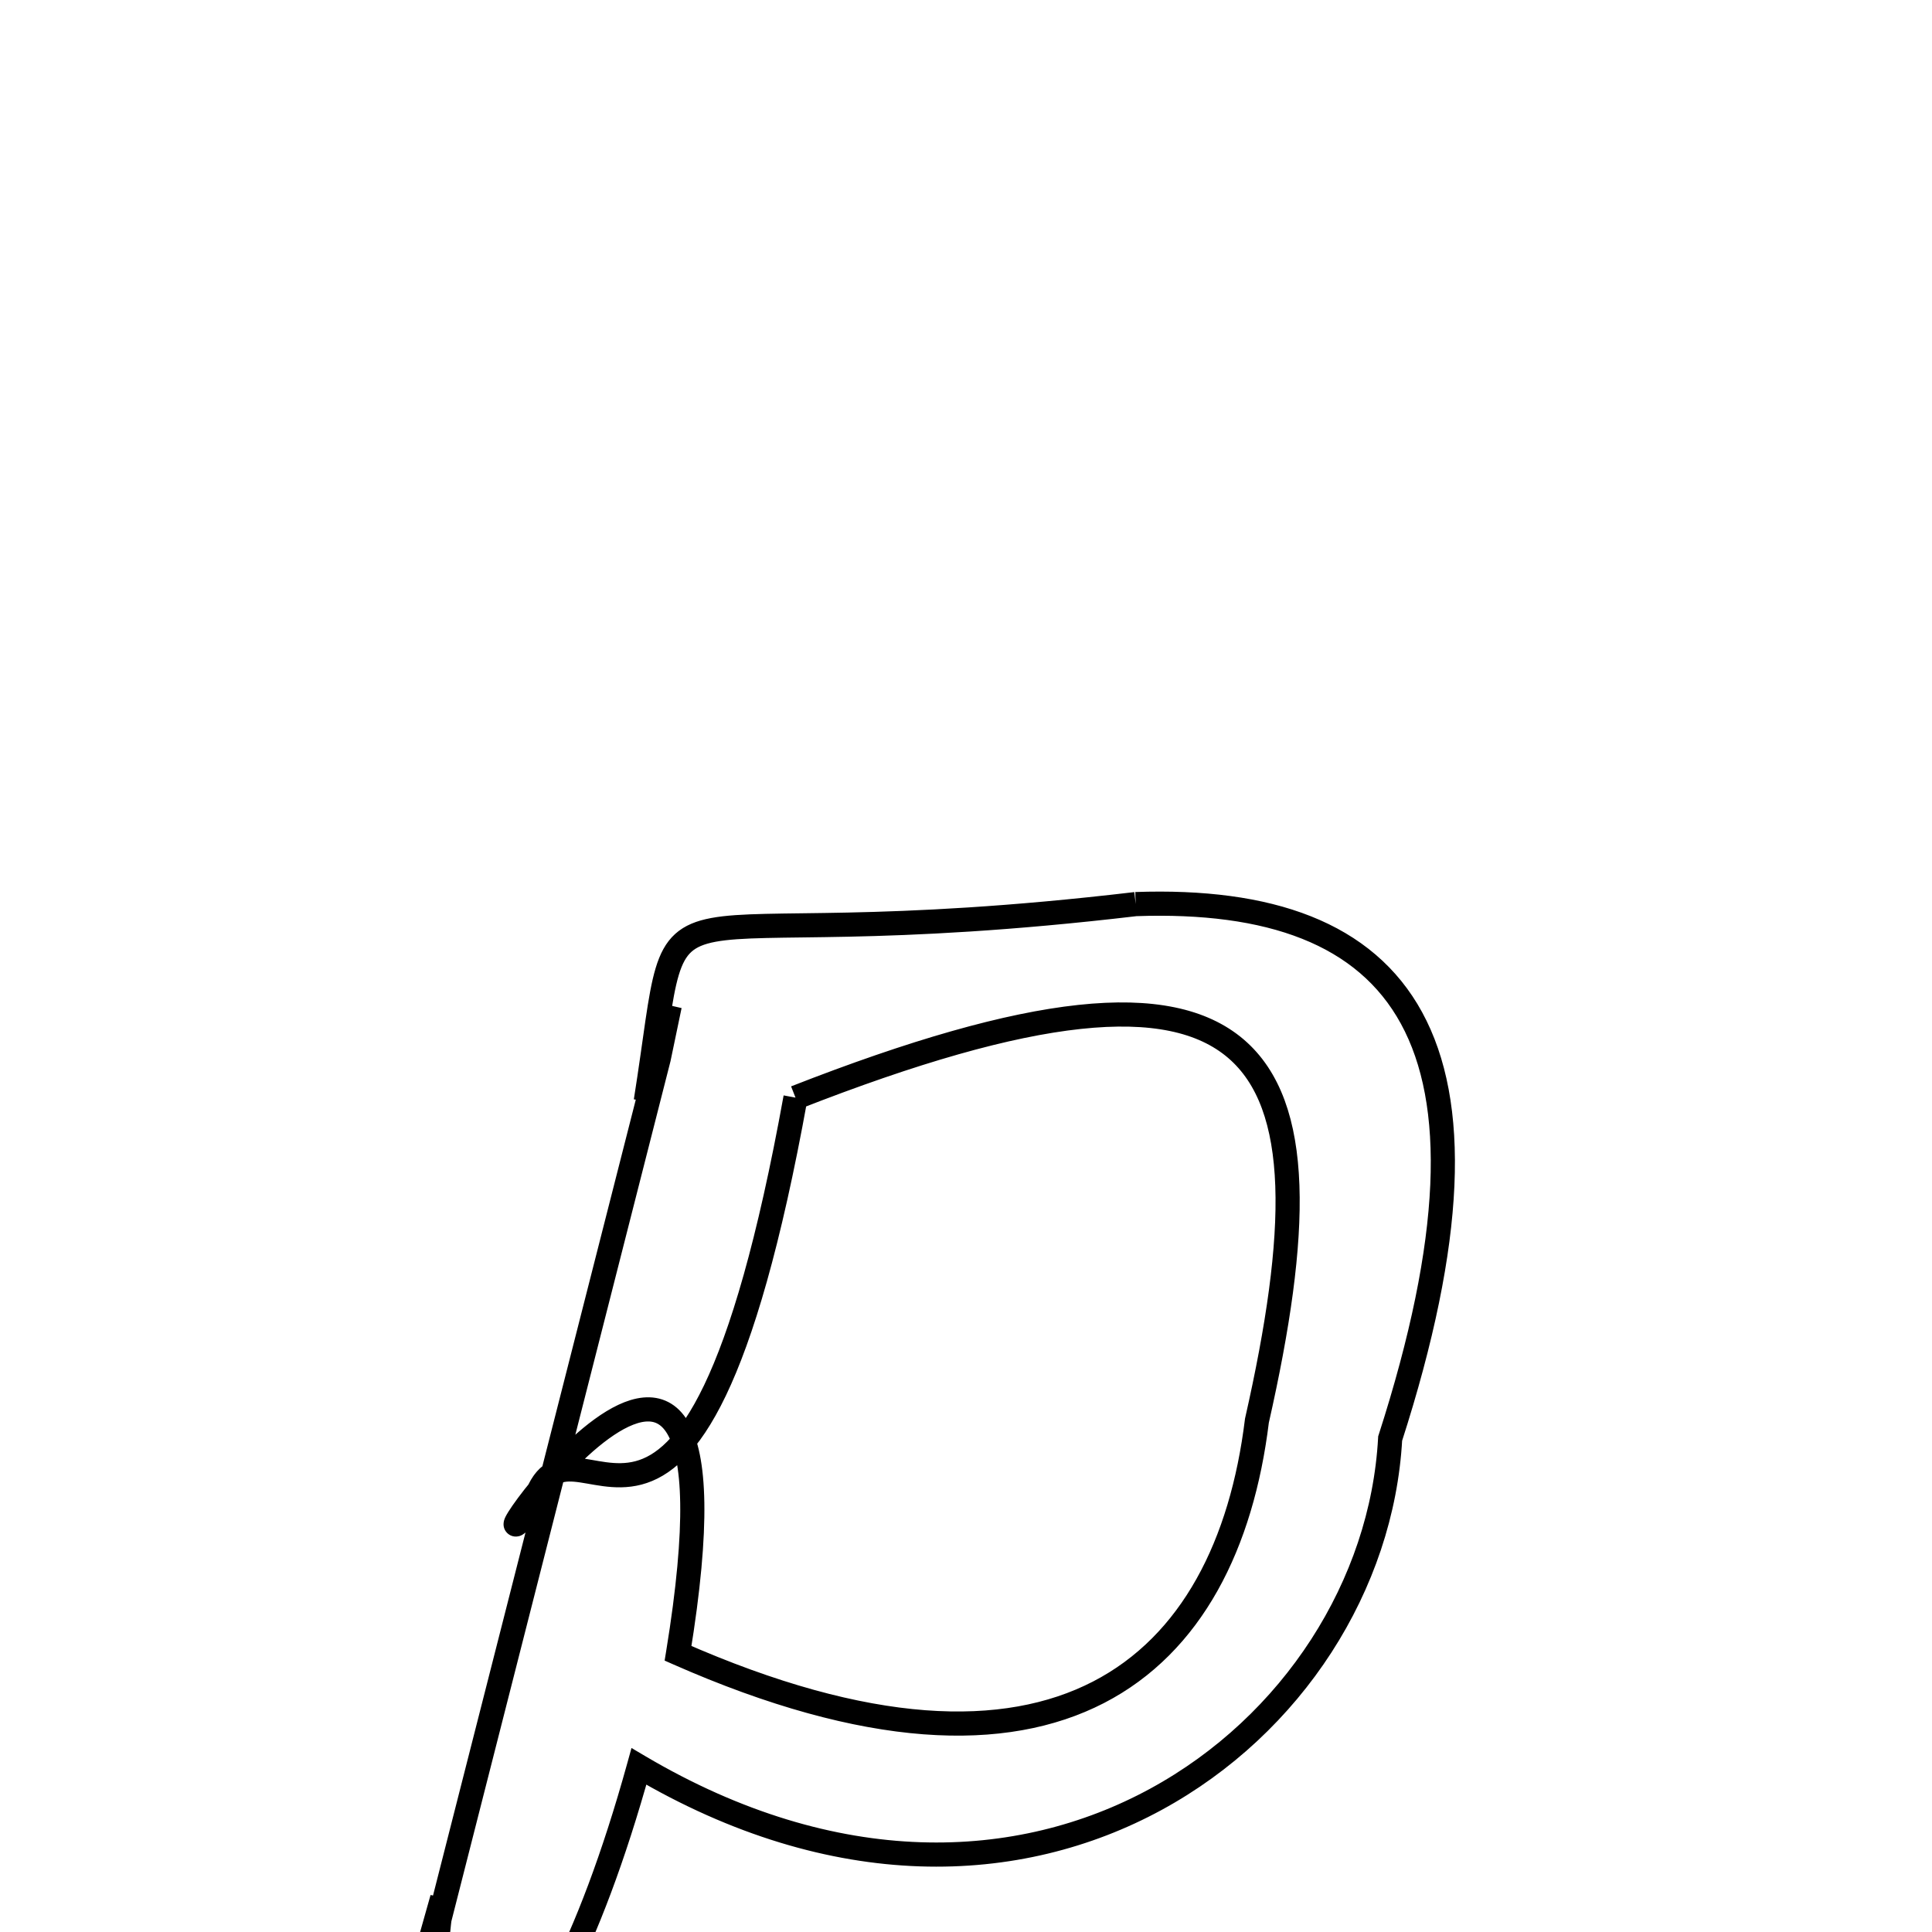
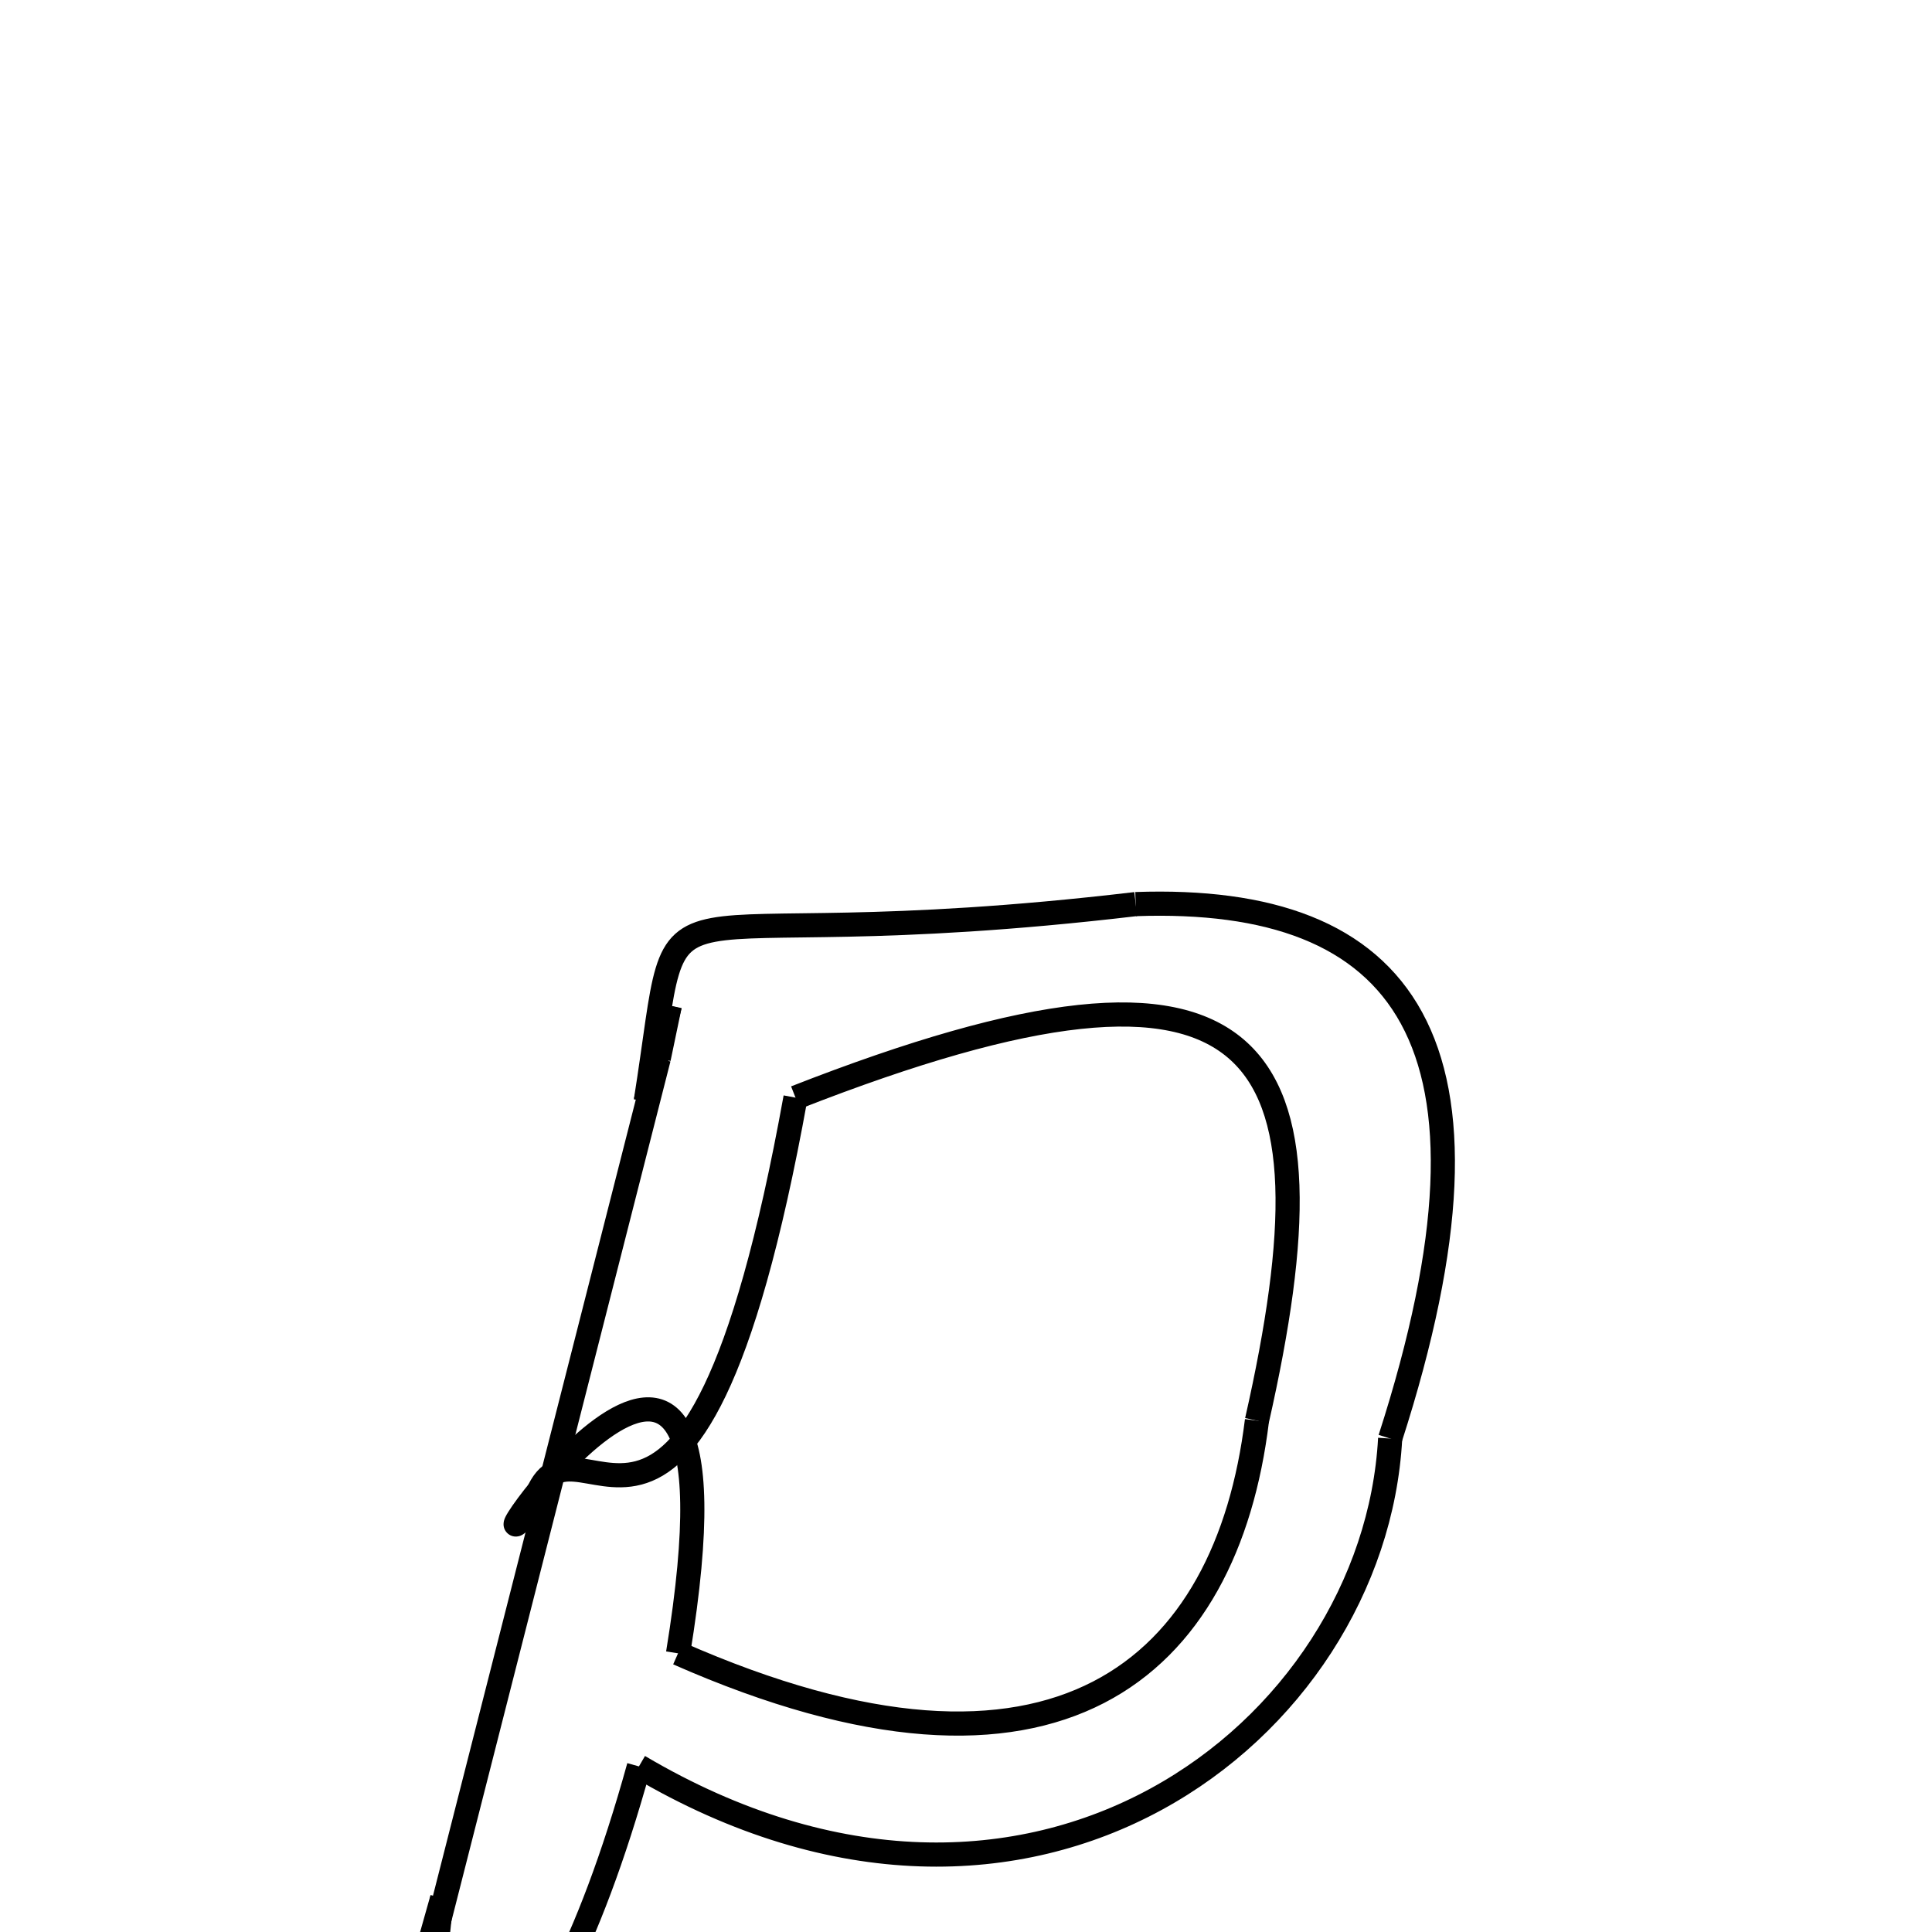
<svg xmlns="http://www.w3.org/2000/svg" width="50px" height="50px" viewBox="0 0 24 24">
  <style type="text/css">
- .path {
- 		stroke-dasharray: 100;
- 		animation: dash 30s linear infinite;
+ .pen {
+ 	stroke-dashoffset: 0;
+ 	animation-duration: 5s;
+ 	animation-iteration-count: 1000;
+ 	animation-timing-function: ease;
}
- @keyframes dash {
- 	to {
- 		stroke-dashoffset: 1000;
+ .path00 {
+ 		stroke-dasharray: 18;
+ 		animation-name: dash00 
+ }
+ @keyframes dash00 {
+ 	0% {
+ 		stroke-dashoffset: 18;
+ 	}
+ 	9% {
+ 		stroke-dashoffset: 0;
+ 	}
+ }
+ .path01 {
+ 		stroke-dasharray: 24;
+ 		animation-name: dash01 
+ }
+ @keyframes dash01 {
+ 	0%, 9% {
+ 		stroke-dashoffset: 24;
+ 	}
+ 	22% {
+ 		stroke-dashoffset: 0;
+ 	}
+ }
+ .path02 {
+ 		stroke-dasharray: 13;
+ 		animation-name: dash02 
+ }
+ @keyframes dash02 {
+ 	0%, 22% {
+ 		stroke-dashoffset: 13;
+ 	}
+ 	29% {
+ 		stroke-dashoffset: 0;
+ 	}
+ }
+ .path03 {
+ 		stroke-dasharray: 10;
+ 		animation-name: dash03 
+ }
+ @keyframes dash03 {
+ 	0%, 29% {
+ 		stroke-dashoffset: 10;
+ 	}
+ 	35% {
+ 		stroke-dashoffset: 0;
+ 	}
+ }
+ .path04 {
+ 		stroke-dasharray: 3;
+ 		animation-name: dash04 
+ }
+ @keyframes dash04 {
+ 	0%, 35% {
+ 		stroke-dashoffset: 3;
+ 	}
+ 	37% {
+ 		stroke-dashoffset: 0;
+ 	}
+ }
+ .path05 {
+ 		stroke-dasharray: 35;
+ 		animation-name: dash05 
+ }
+ @keyframes dash05 {
+ 	0%, 37% {
+ 		stroke-dashoffset: 35;
+ 	}
+ 	55% {
+ 		stroke-dashoffset: 0;
+ 	}
+ }
+ .path06 {
+ 		stroke-dasharray: 1;
+ 		animation-name: dash06 
+ }
+ @keyframes dash06 {
+ 	0%, 55% {
+ 		stroke-dashoffset: 1;
+ 	}
+ 	56% {
+ 		stroke-dashoffset: 0;
+ 	}
+ }
+ .path07 {
+ 		stroke-dasharray: 2;
+ 		animation-name: dash07 
+ }
+ @keyframes dash07 {
+ 	0%, 56% {
+ 		stroke-dashoffset: 2;
+ 	}
+ 	57% {
+ 		stroke-dashoffset: 0;
+ 	}
+ }
+ .path08 {
+ 		stroke-dasharray: 15;
+ 		animation-name: dash08 
+ }
+ @keyframes dash08 {
+ 	0%, 57% {
+ 		stroke-dashoffset: 15;
+ 	}
+ 	65% {
+ 		stroke-dashoffset: 0;
+ 	}
+ }
+ .path09 {
+ 		stroke-dasharray: 13;
+ 		animation-name: dash09 
+ }
+ @keyframes dash09 {
+ 	0%, 65% {
+ 		stroke-dashoffset: 13;
+ 	}
+ 	72% {
+ 		stroke-dashoffset: 0;
+ 	}
+ }
+ .path10 {
+ 		stroke-dasharray: 11;
+ 		animation-name: dash10 
+ }
+ @keyframes dash10 {
+ 	0%, 72% {
+ 		stroke-dashoffset: 11;
+ 	}
+ 	79% {
+ 		stroke-dashoffset: 0;
+ 	}
+ }
+ .path11 {
+ 		stroke-dasharray: 18;
+ 		animation-name: dash11 
+ }
+ @keyframes dash11 {
+ 	0%, 79% {
+ 		stroke-dashoffset: 18;
+ 	}
+ 	88% {
+ 		stroke-dashoffset: 0;
+ 	}
+ }
+ .path12 {
+ 		stroke-dasharray: 21;
+ 		animation-name: dash12 
+ }
+ @keyframes dash12 {
+ 	0%, 88% {
+ 		stroke-dashoffset: 21;
+ 	}
+ 	100% {
+ 		stroke-dashoffset: 0;
	}
}
</style>
-   <path class="path" d="M 14.108 11.231 C 17.433 11.115 18.868 12.91 17.269 17.87 C 17.071 21.507 12.817 24.827 7.937 21.943 C 6.668 26.523 5.01 26.936 5.493 23.581 L 4.044 28.716 L 3.778 30.439 L 8.183 13.149 L 8.32 12.492 L 8.022 13.679 C 8.525 10.517 7.733 11.983 14.108 11.231 M 9.882 13.635 C 8.564 20.917 7.084 17.095 6.626 18.703 C 5.438 20.161 9.477 14.094 8.423 20.538 C 13.138 22.617 15.238 20.714 15.614 17.648 C 16.67 12.982 15.771 11.328 9.882 13.635 " fill="none" stroke="black" stroke-width="0.3">
- </path>
+   <path class="pen path00" d="M 14.108 11.231 C 17.433 11.115 18.868 12.91 17.269 17.87 " fill="none" stroke="black" stroke-width="0.3" />
+   <path class="pen path01" d="M 17.269 17.87 C 17.071 21.507 12.817 24.827 7.937 21.943 " fill="none" stroke="black" stroke-width="0.3" />
+   <path class="pen path02" d="M 7.937 21.943 C 6.668 26.523 5.01 26.936 5.493 23.581 " fill="none" stroke="black" stroke-width="0.3" />
+   <path class="pen path03" d="M 5.493 23.581 L 4.044 28.716 " fill="none" stroke="black" stroke-width="0.3" />
+   <path class="pen path04" d="M 4.044 28.716 L 3.778 30.439 " fill="none" stroke="black" stroke-width="0.3" />
+   <path class="pen path05" d="M 3.778 30.439 L 8.183 13.149 " fill="none" stroke="black" stroke-width="0.3" />
+   <path class="pen path06" d="M 8.183 13.149 L 8.32 12.492 " fill="none" stroke="black" stroke-width="0.3" />
+   <path class="pen path07" d="M 8.32 12.492 L 8.022 13.679 " fill="none" stroke="black" stroke-width="0.3" />
+   <path class="pen path08" d="M 8.022 13.679 C 8.525 10.517 7.733 11.983 14.108 11.231 " fill="none" stroke="black" stroke-width="0.3" />
+   <path class="pen path09" d="M 9.882 13.635 C 8.564 20.917 7.084 17.095 6.626 18.703 " fill="none" stroke="black" stroke-width="0.3" />
+   <path class="pen path10" d="M 6.626 18.703 C 5.438 20.161 9.477 14.094 8.423 20.538 " fill="none" stroke="black" stroke-width="0.3" />
+   <path class="pen path11" d="M 8.423 20.538 C 13.138 22.617 15.238 20.714 15.614 17.648 " fill="none" stroke="black" stroke-width="0.3" />
+   <path class="pen path12" d="M 15.614 17.648 C 16.67 12.982 15.771 11.328 9.882 13.635 " fill="none" stroke="black" stroke-width="0.3" />
</svg>
